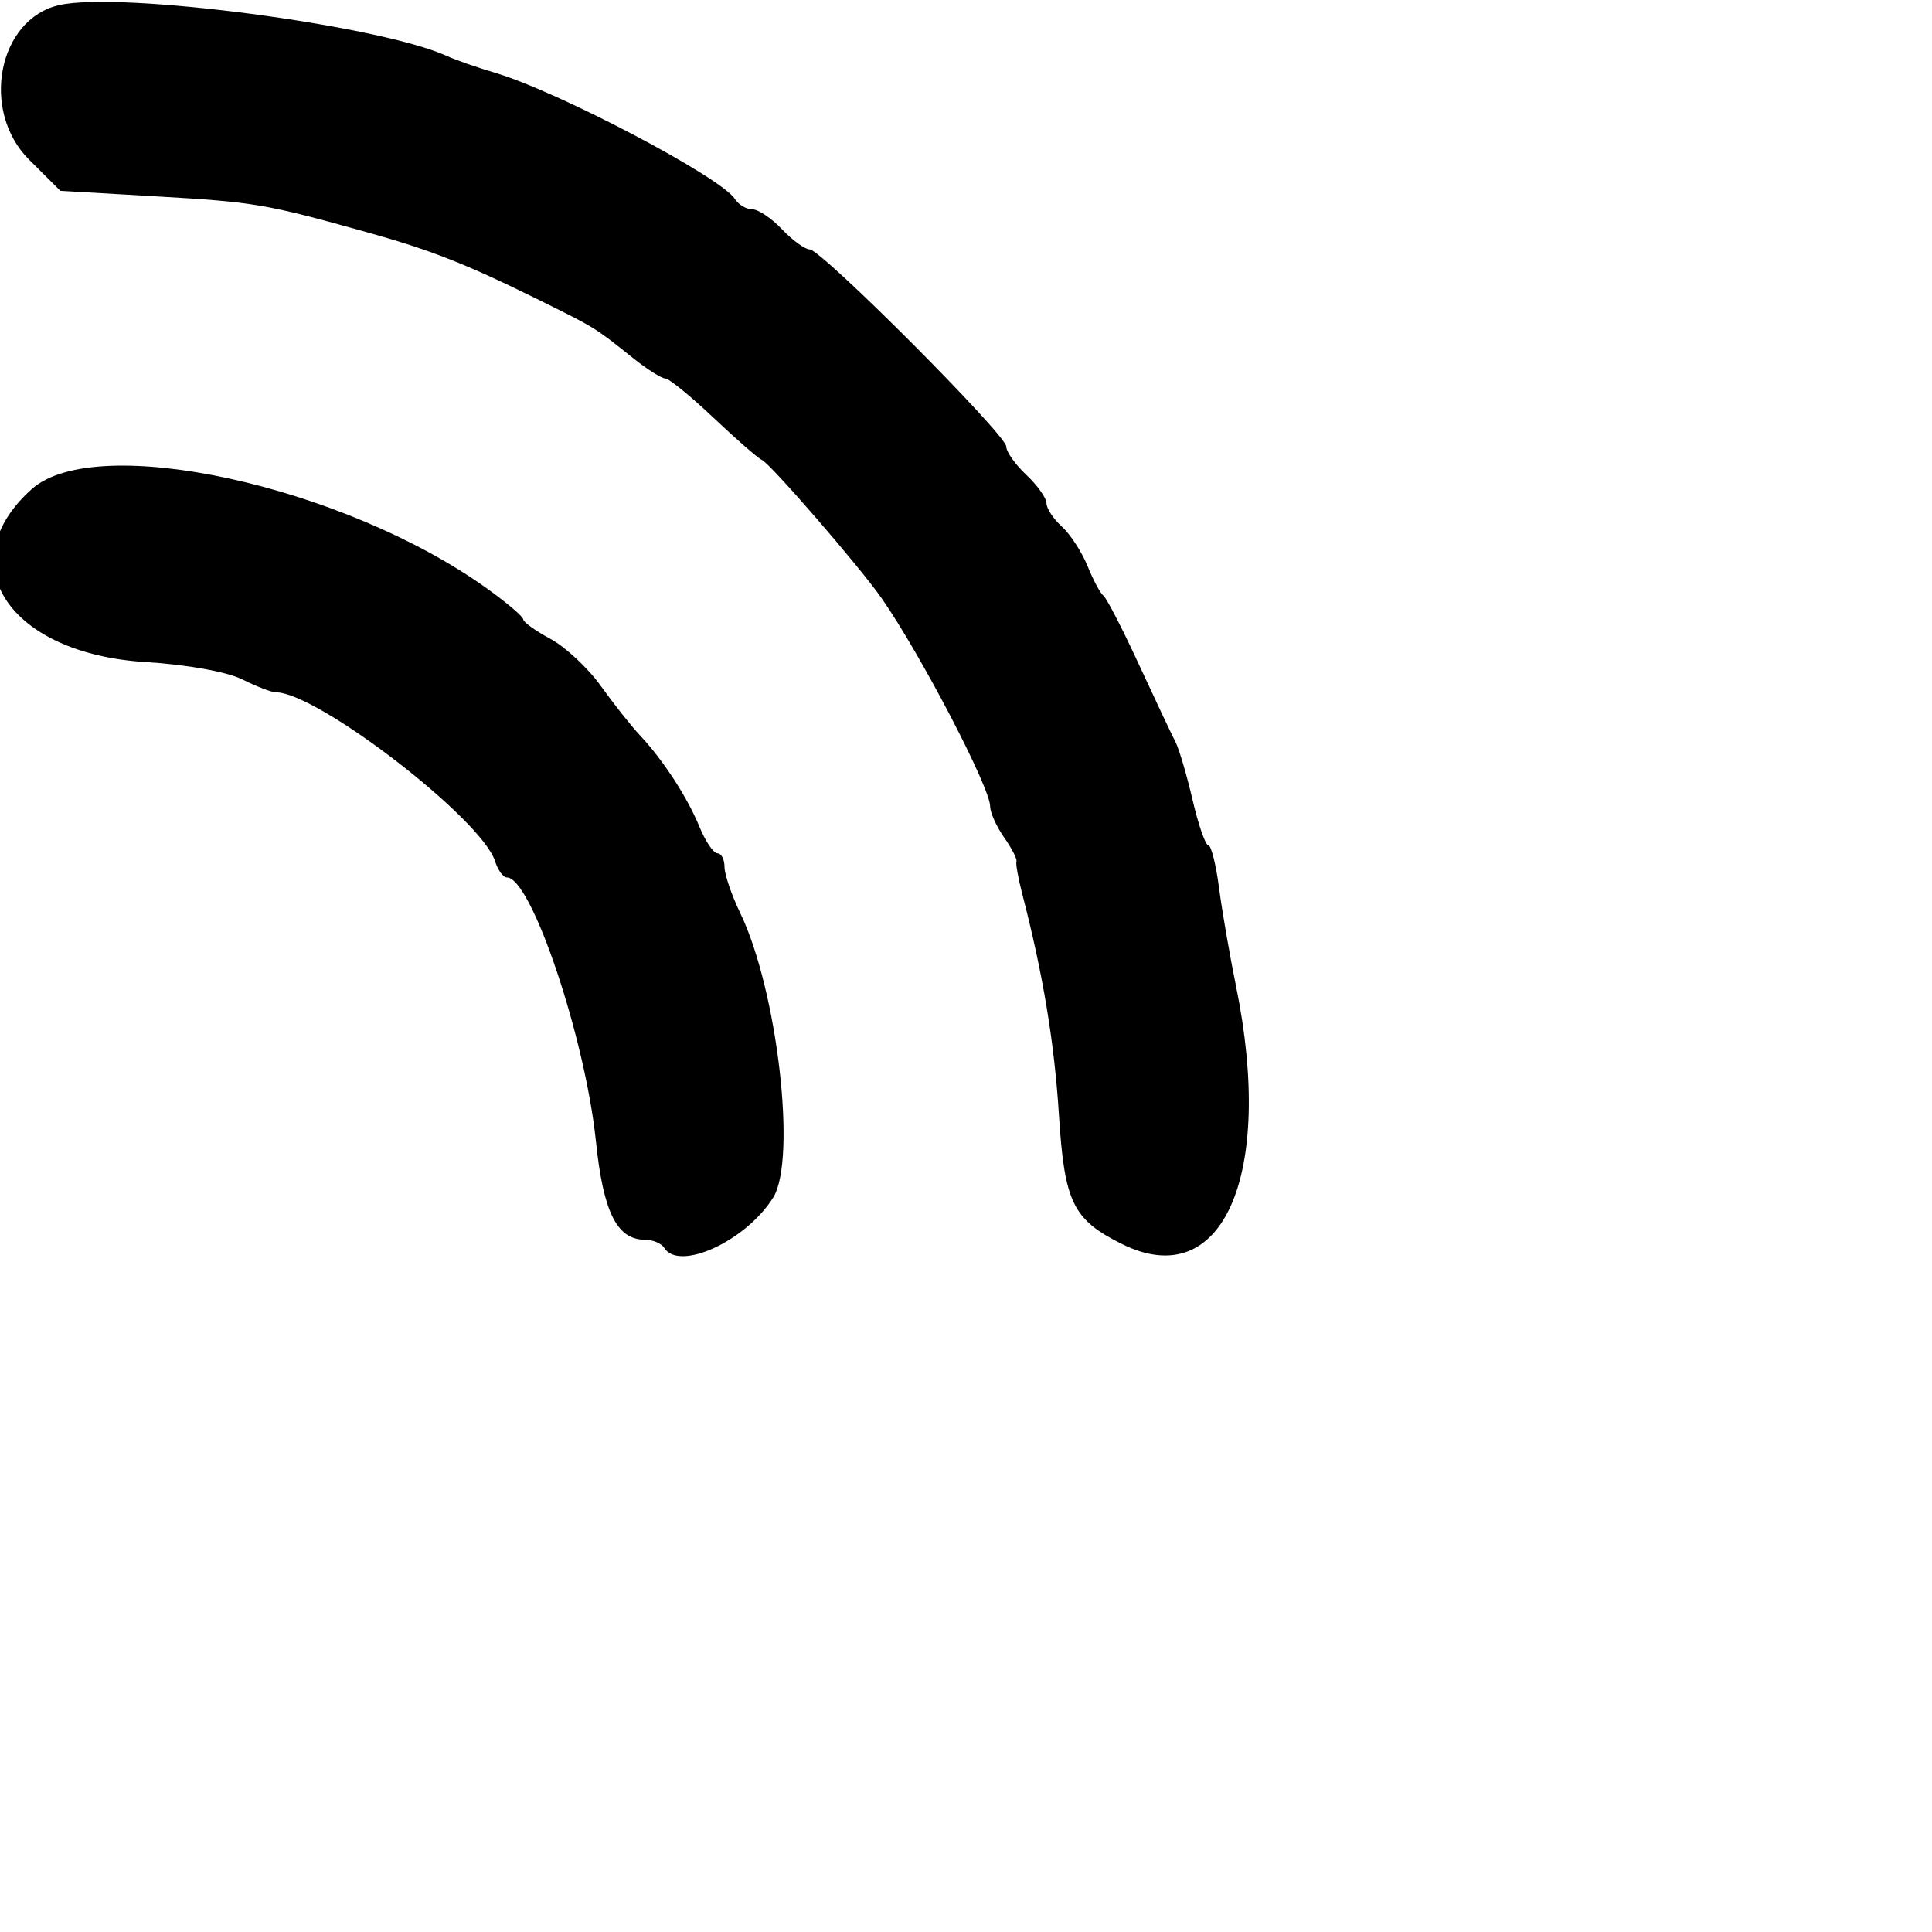
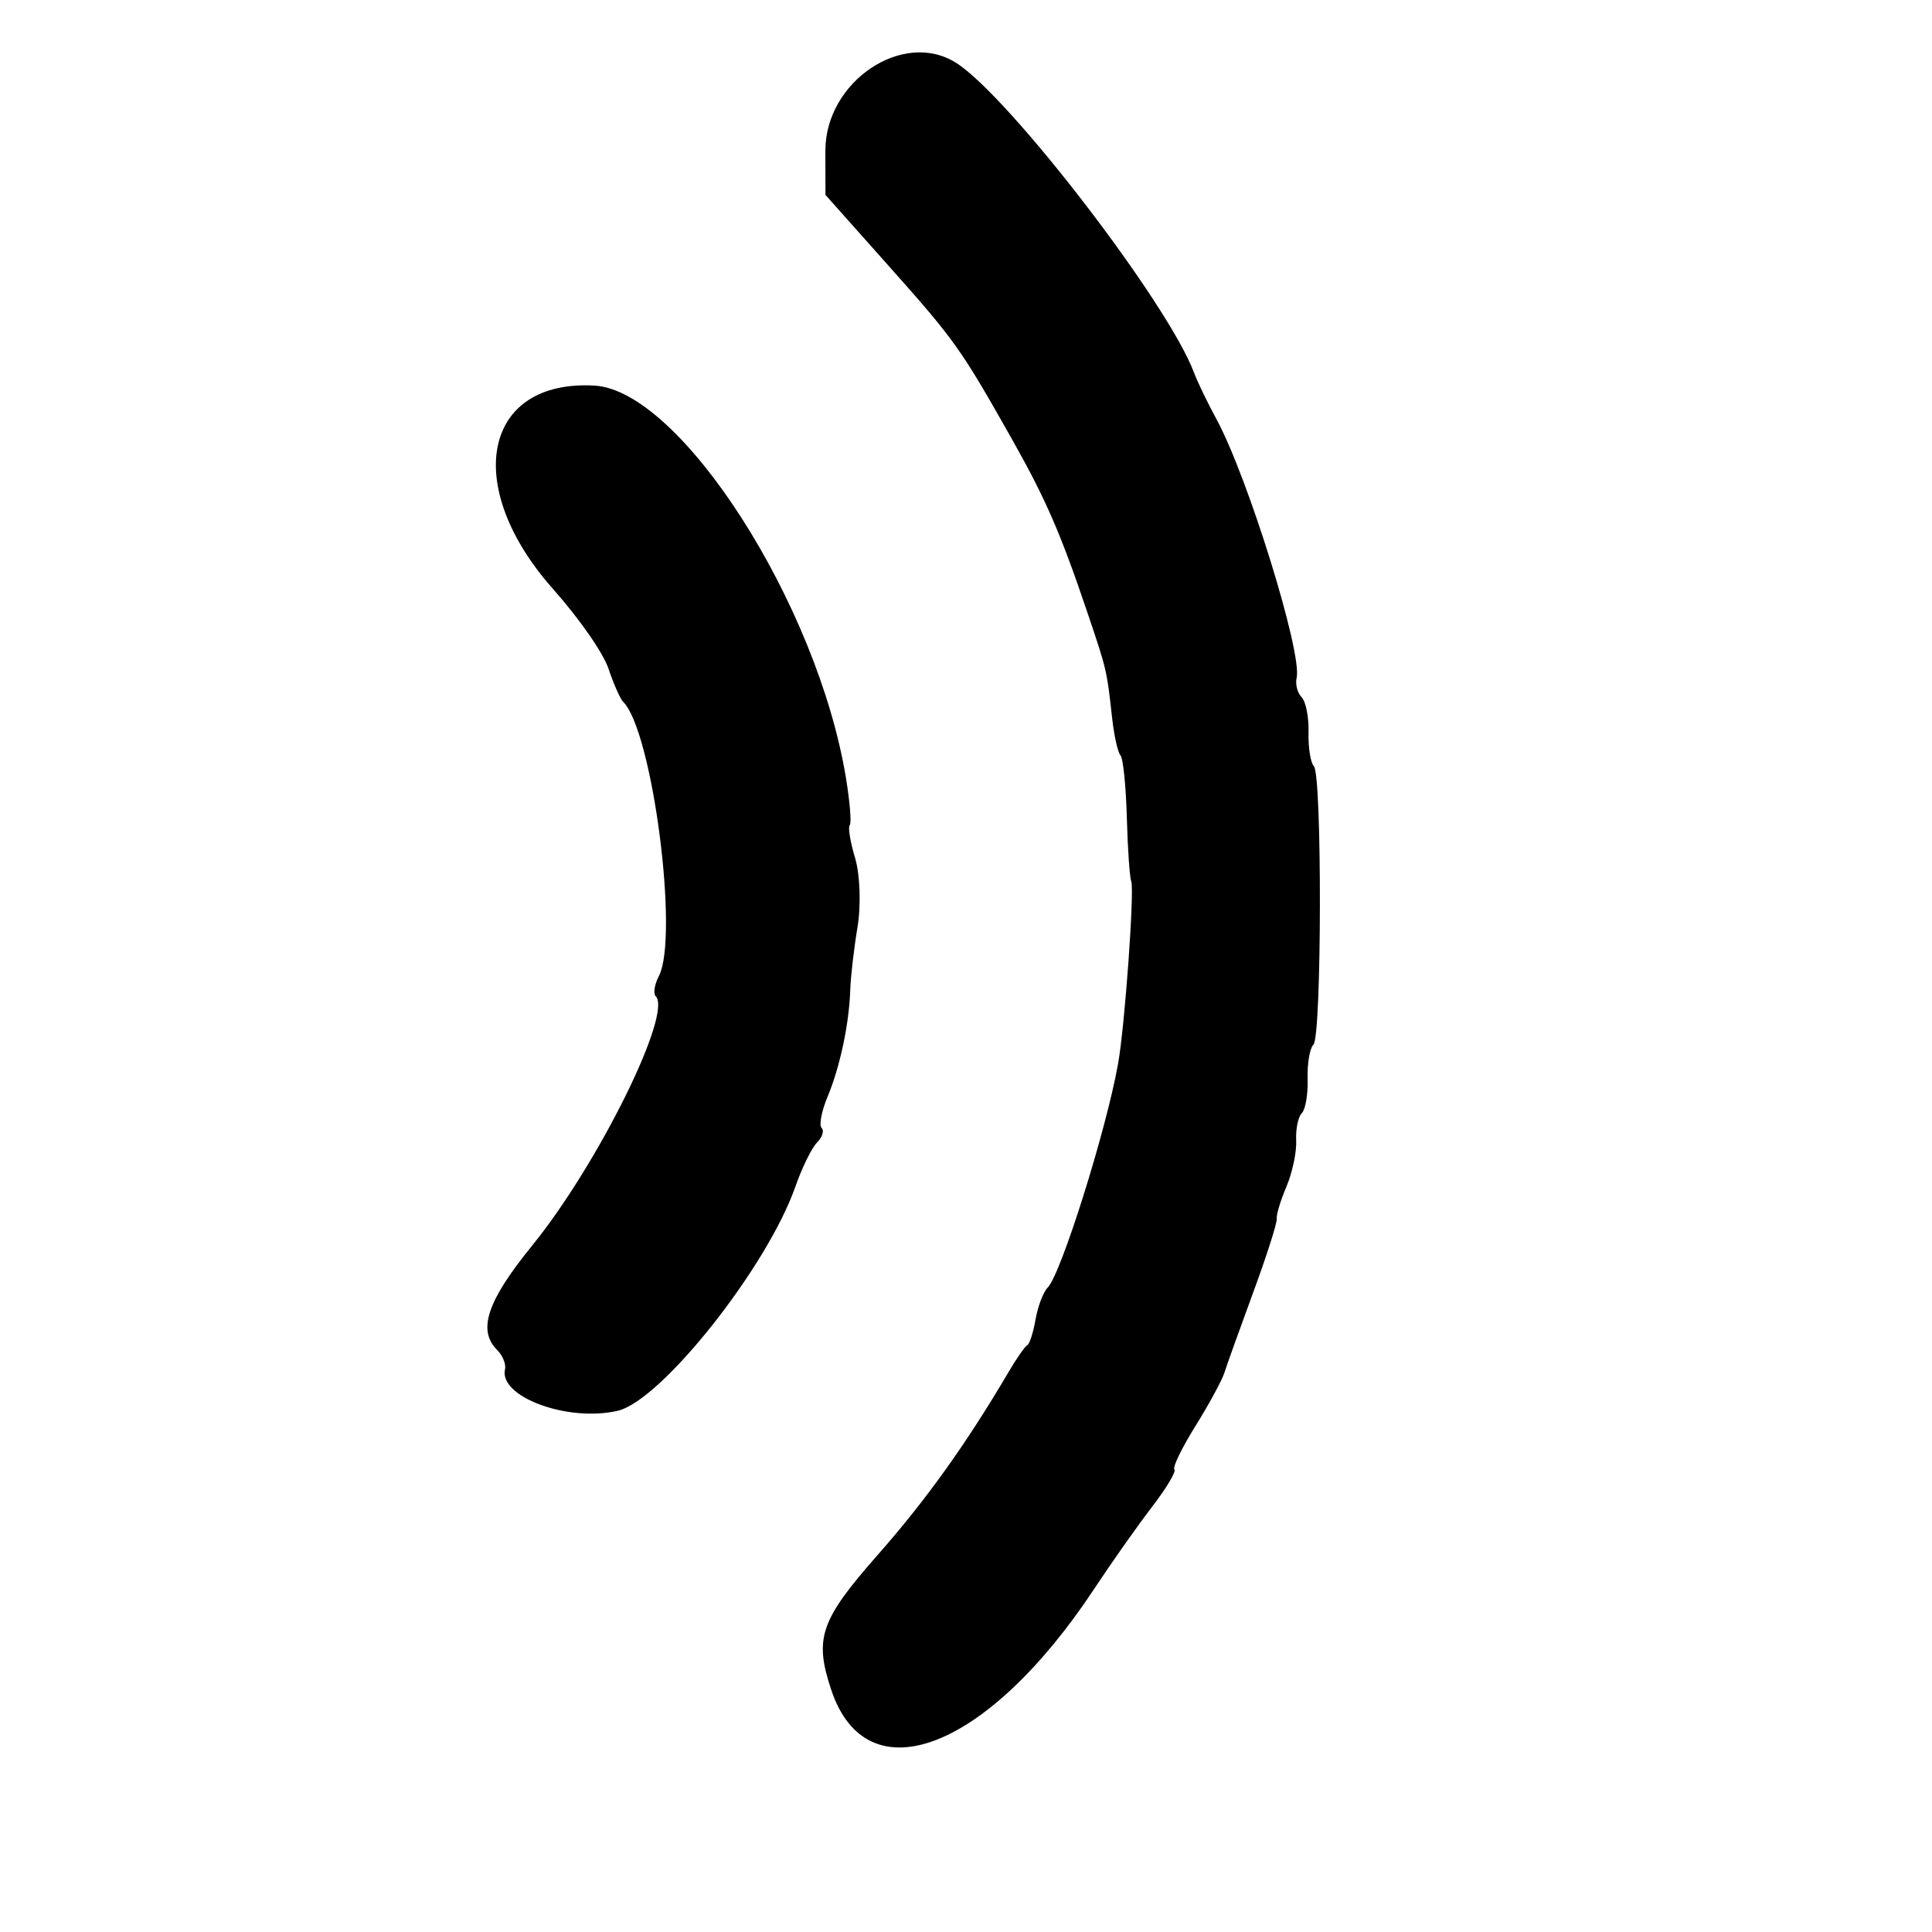
<svg xmlns="http://www.w3.org/2000/svg" id="svg" width="400" height="400" viewBox="0 0 400 400">
-   <g id="svgg">
+   <g id="svgg" transform="translate(90, 45) rotate(45 100 100)">
    <path id="path0" fill="#000" fill-rule="evenodd" stroke="none" d="M12.290 1.048 C -0.407 3.901,-4.125 22.949,6.039 33.072 L 12.500 39.506 32.500 40.665 C 52.740 41.838,54.930 42.211,75.833 48.041 C 89.235 51.779,96.476 54.629,111.667 62.142 C 123.272 67.882,123.167 67.817,131.074 74.142 C 133.956 76.447,136.956 78.348,137.741 78.366 C 138.525 78.384,143.018 82.043,147.726 86.497 C 152.434 90.951,156.934 94.874,157.726 95.214 C 159.491 95.973,178.021 117.376,182.550 123.887 C 190.645 135.524,205.000 163.061,205.000 166.951 C 205.000 168.220,206.299 171.113,207.886 173.379 C 209.474 175.646,210.625 177.875,210.444 178.333 C 210.264 178.792,210.796 181.792,211.627 185.000 C 215.935 201.624,218.292 215.812,219.242 230.833 C 220.388 248.948,222.110 252.483,232.254 257.543 C 253.082 267.934,263.932 243.446,255.903 204.167 C 254.591 197.750,253.005 188.563,252.378 183.750 C 251.750 178.938,250.754 175.000,250.164 175.000 C 249.574 175.000,248.106 170.761,246.901 165.579 C 245.696 160.398,244.085 154.960,243.319 153.496 C 242.554 152.031,239.156 144.833,235.767 137.500 C 232.378 130.167,229.089 123.792,228.458 123.333 C 227.827 122.875,226.347 120.117,225.170 117.204 C 223.992 114.291,221.597 110.612,219.848 109.029 C 218.098 107.446,216.667 105.272,216.667 104.199 C 216.667 103.126,214.792 100.486,212.500 98.333 C 210.208 96.180,208.333 93.536,208.333 92.457 C 208.333 90.018,170.105 51.677,167.633 51.638 C 166.643 51.622,164.067 49.747,161.908 47.471 C 159.750 45.195,156.974 43.333,155.741 43.333 C 154.508 43.333,152.899 42.378,152.166 41.210 C 149.342 36.711,115.555 18.929,102.500 15.071 C 98.833 13.988,94.333 12.418,92.500 11.582 C 78.535 5.219,25.015 -1.810,12.290 1.048 M6.590 101.250 C -10.594 116.605,1.815 135.379,30.274 137.082 C 38.559 137.578,47.015 139.095,50.113 140.640 C 53.083 142.121,56.225 143.333,57.097 143.333 C 65.689 143.333,99.704 169.524,102.483 178.280 C 103.074 180.143,104.186 181.667,104.953 181.667 C 109.978 181.667,121.169 214.855,123.384 236.326 C 124.893 250.946,127.736 256.667,133.493 256.667 C 135.130 256.667,136.933 257.417,137.500 258.333 C 140.586 263.327,154.473 256.931,160.084 247.932 C 165.002 240.045,160.942 204.989,153.265 189.057 C 151.469 185.330,150.000 181.018,150.000 179.474 C 150.000 177.930,149.341 176.667,148.536 176.667 C 147.730 176.667,146.070 174.229,144.846 171.250 C 142.296 165.042,137.338 157.411,132.500 152.249 C 130.667 150.293,127.012 145.680,124.378 141.998 C 121.744 138.316,117.056 133.940,113.961 132.273 C 110.866 130.606,108.333 128.790,108.333 128.237 C 108.333 127.684,104.985 124.827,100.892 121.888 C 71.201 100.565,19.917 89.342,6.590 101.250" />
  </g>
</svg>
